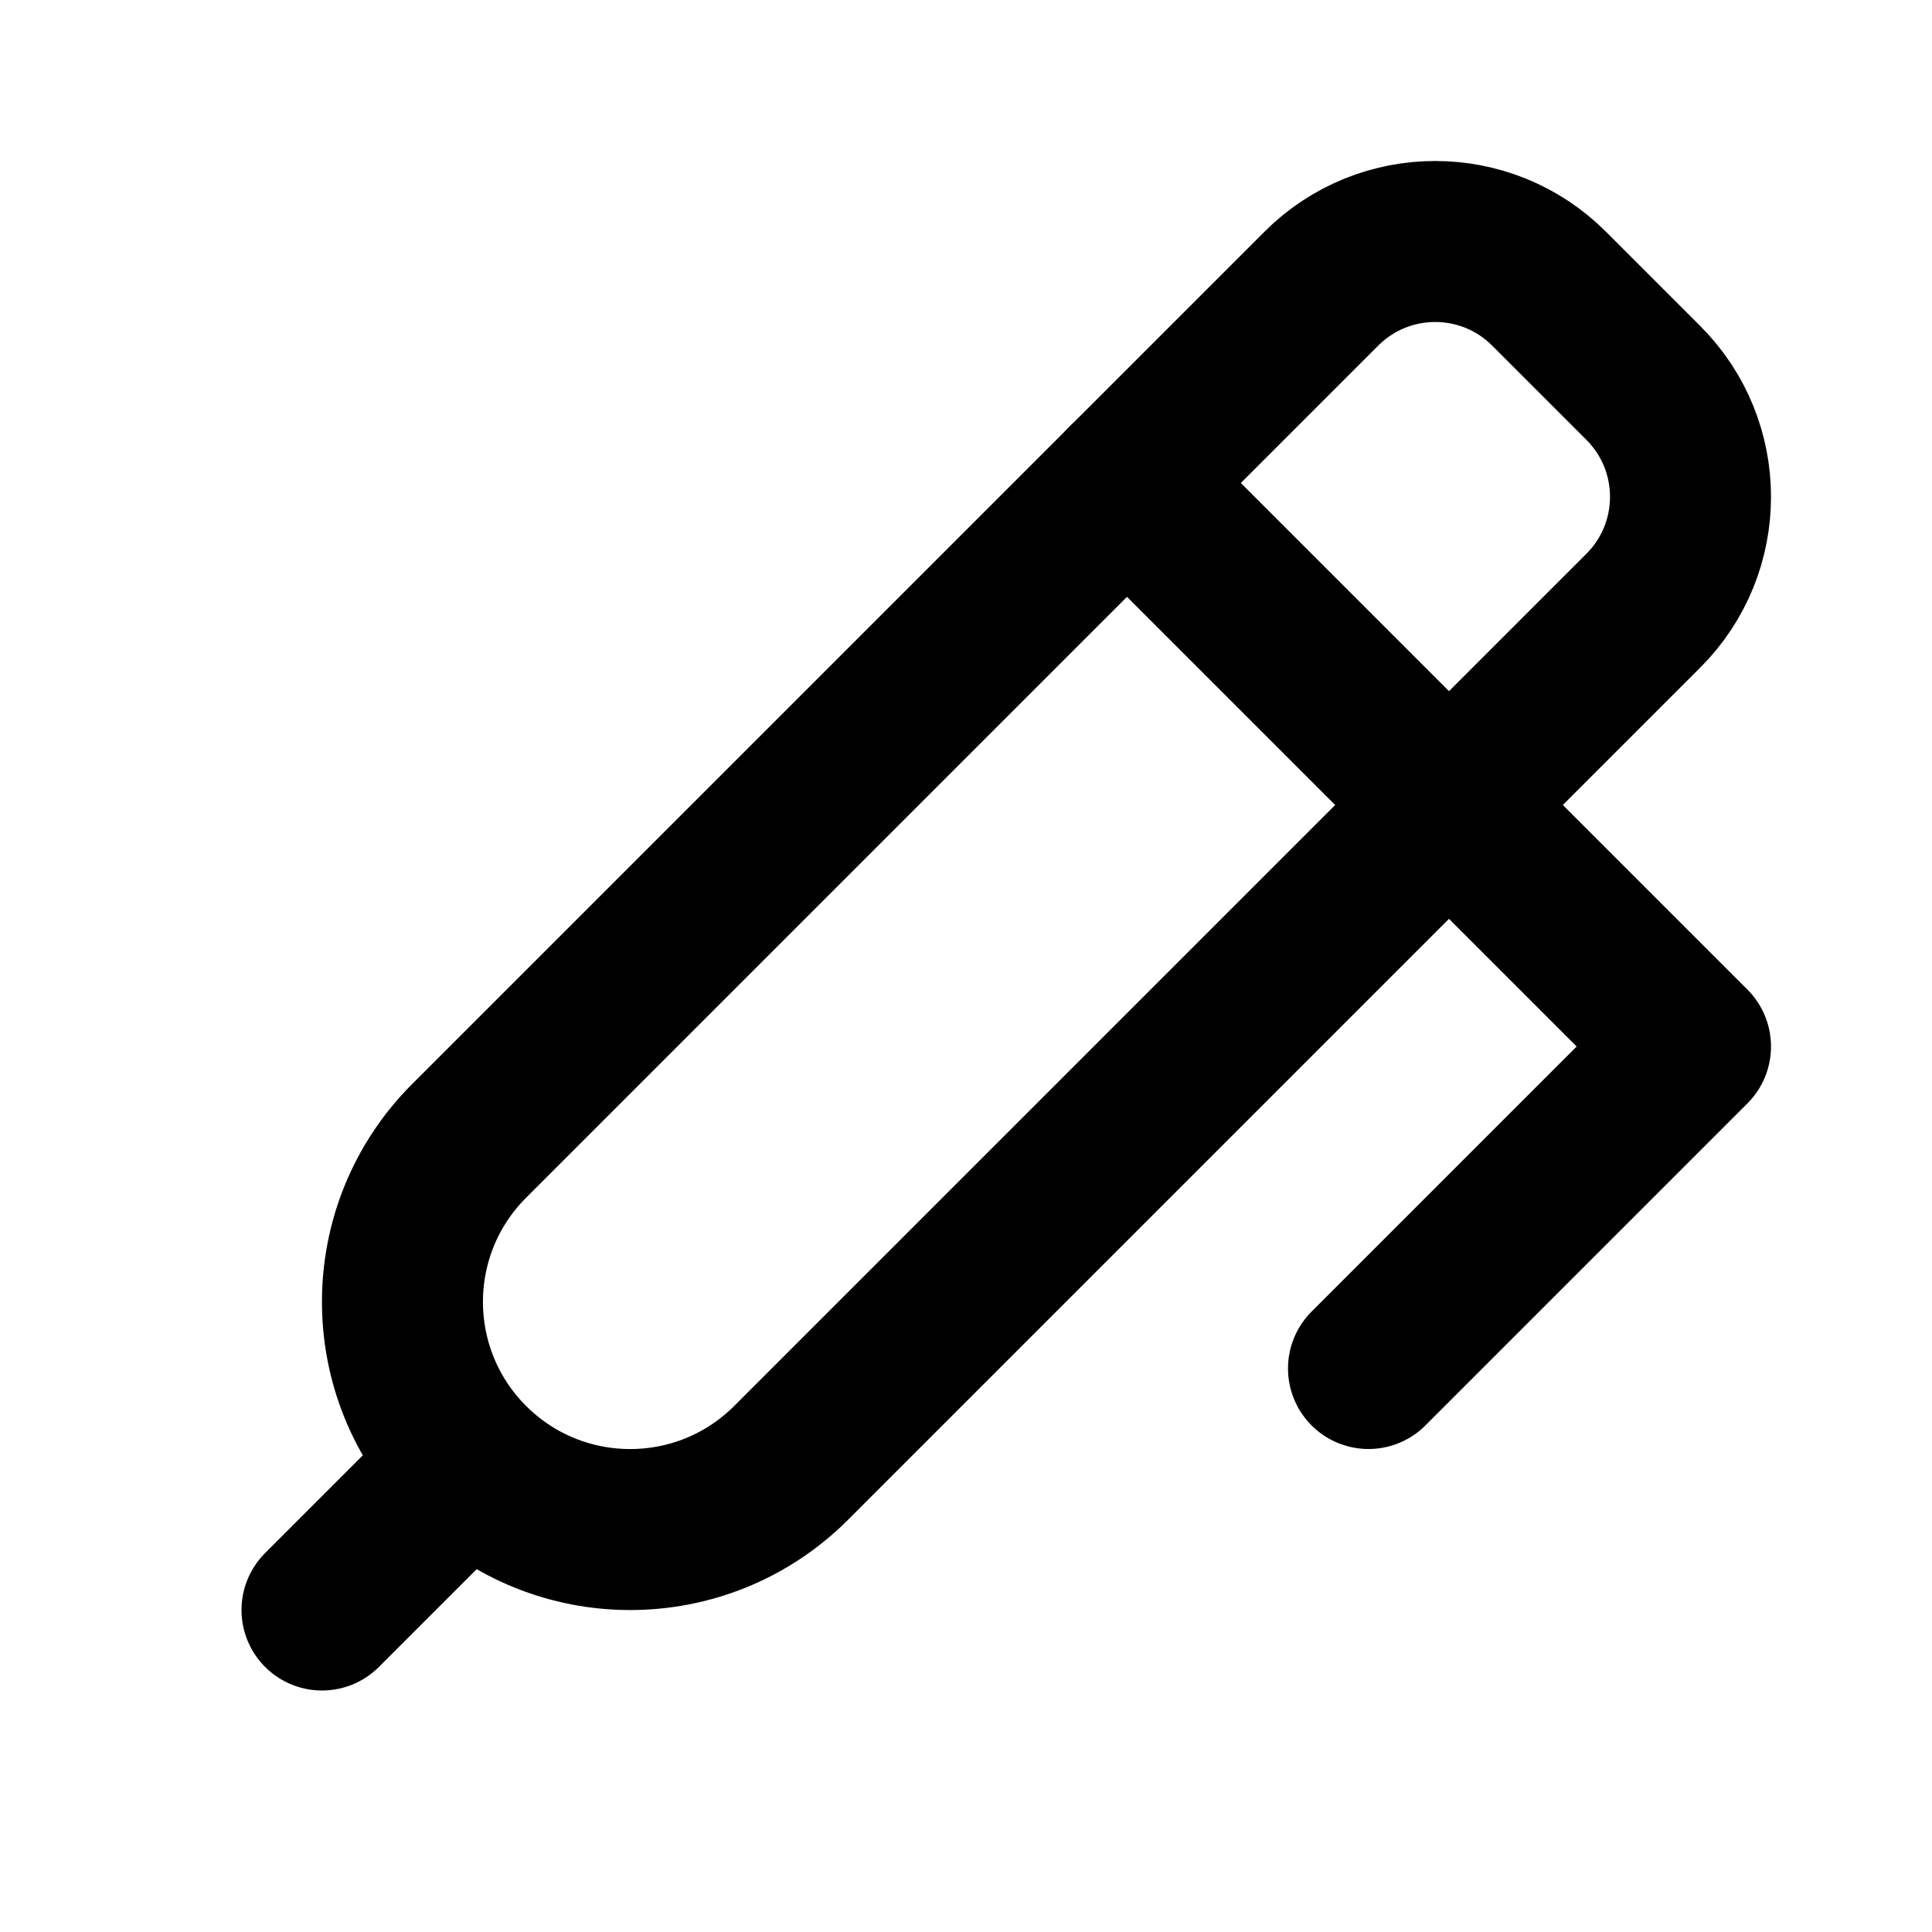
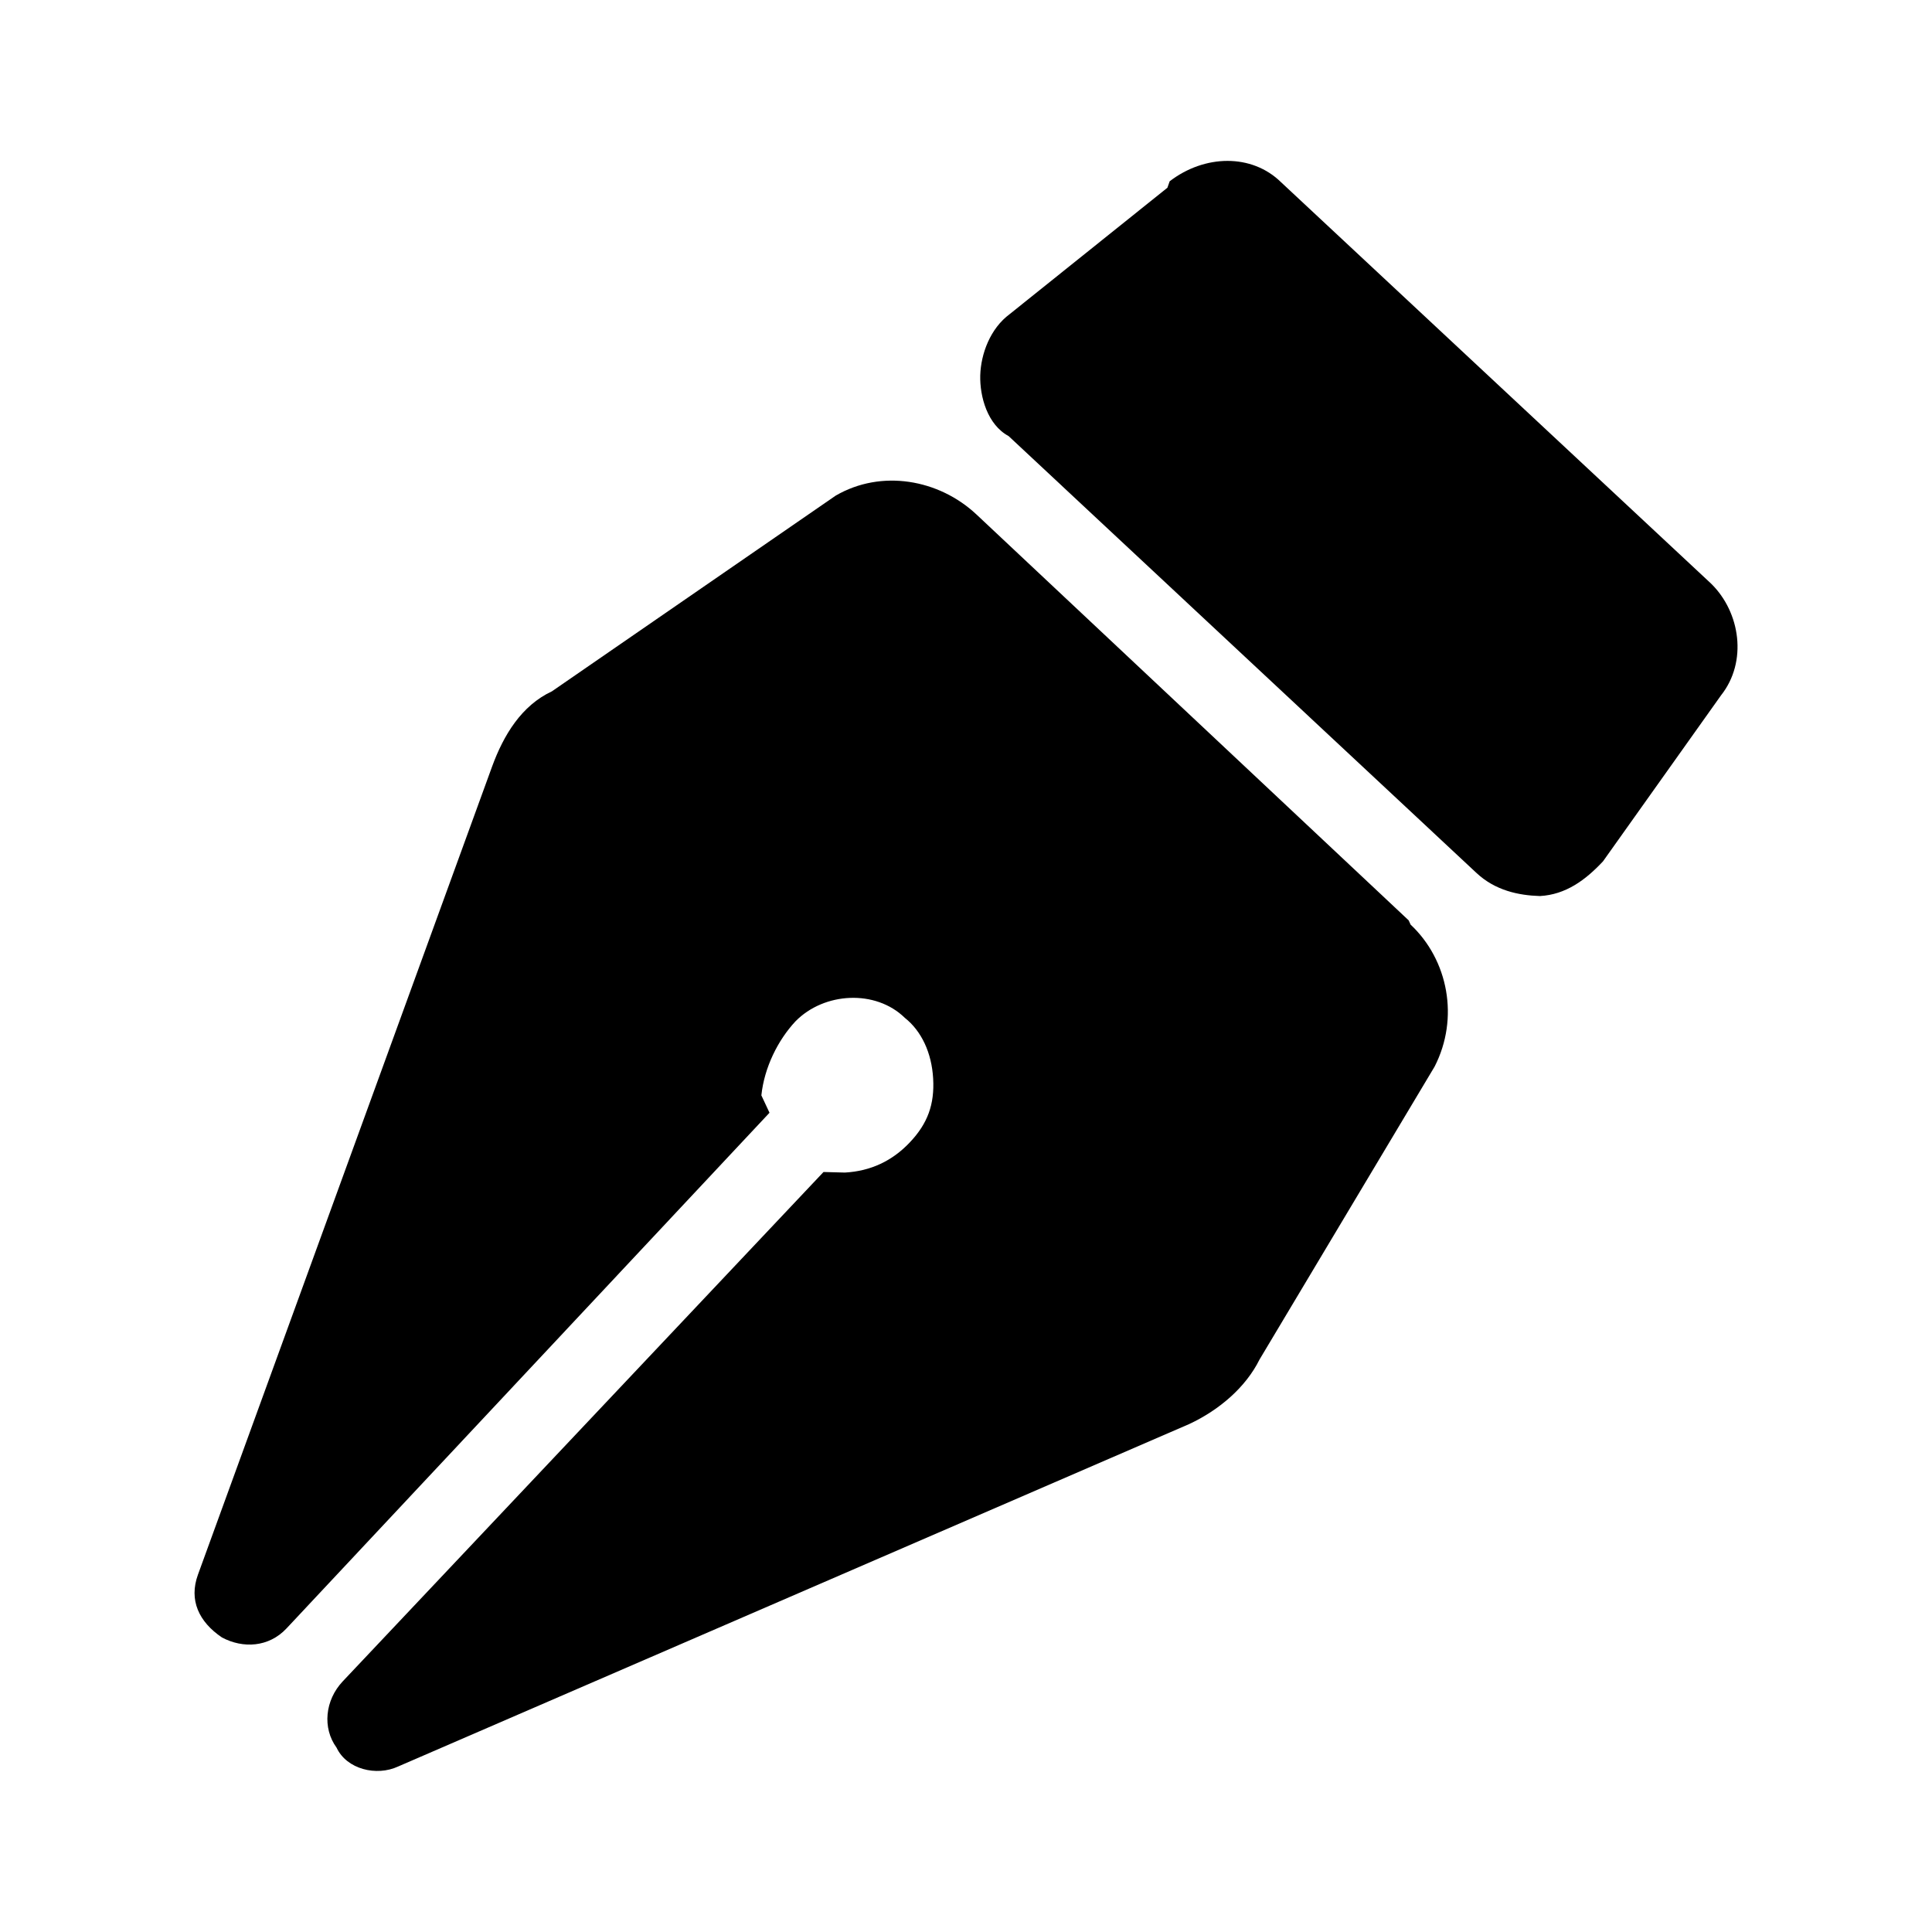
- <svg xmlns="http://www.w3.org/2000/svg" width="24" height="24" viewBox="0 0 24 24" fill="none" stroke="currentColor" stroke-width="2" stroke-linecap="round" stroke-linejoin="round" class="icon icon-tabler icons-tabler-outline icon-tabler-ballpen">
-   <path stroke="none" d="M0 0h24v24H0z" fill="none" />
-   <path d="M14 6l7 7l-4 4" />
-   <path d="M5.828 18.172a2.828 2.828 0 0 0 4 0l10.586 -10.586a2 2 0 0 0 0 -2.829l-1.171 -1.171a2 2 0 0 0 -2.829 0l-10.586 10.586a2.828 2.828 0 0 0 0 4" />
-   <path d="M4 20l1.768 -1.768" />
+ <svg xmlns="http://www.w3.org/2000/svg" width="24" height="24" viewBox="0 0 24 24" fill="currentColor" stroke="currentColor" stroke-width="2" class="icon icon-modcut icon-modcut-pen-filled">
+   <path stroke="none" d="M14.502,2.332l-1.958,1.569c-0.244,0.18 -0.359,0.496 -0.367,0.761c-0.007,0.266 0.09,0.614 0.352,0.755l5.811,5.426c0.233,0.219 0.524,0.28 0.79,0.288c0.32,-0.018 0.564,-0.197 0.783,-0.431l1.466,-2.062c0.331,-0.417 0.241,-1.031 -0.122,-1.387l-5.344,-4.988c-0.363,-0.356 -0.948,-0.345 -1.383,-0.011z" />
+   <path stroke="none" d="M17.499,11.433v0l-5.369,-5.042c-0.467,-0.438 -1.182,-0.564 -1.749,-0.234v0l-3.525,2.431c-0.377,0.176 -0.6,0.542 -0.744,0.937l-3.653,10.036v0c-0.115,0.316 0.011,0.586 0.298,0.78c0.262,0.14 0.582,0.122 0.801,-0.111l6.001,-6.407l-0.101,-0.216c0.036,-0.345 0.205,-0.686 0.424,-0.92c0.356,-0.363 0.995,-0.398 1.358,-0.043c0.208,0.165 0.334,0.435 0.352,0.755c0.018,0.32 -0.068,0.557 -0.288,0.79c-0.219,0.233 -0.489,0.359 -0.808,0.377l-0.266,-0.007l-5.973,6.328c-0.219,0.233 -0.255,0.578 -0.076,0.823c0.126,0.269 0.496,0.359 0.765,0.234v0l9.827,-4.254c0.377,-0.176 0.704,-0.46 0.873,-0.801l2.175,-3.639v0c0.309,-0.603 0.169,-1.326 -0.298,-1.764z" />
</svg>
